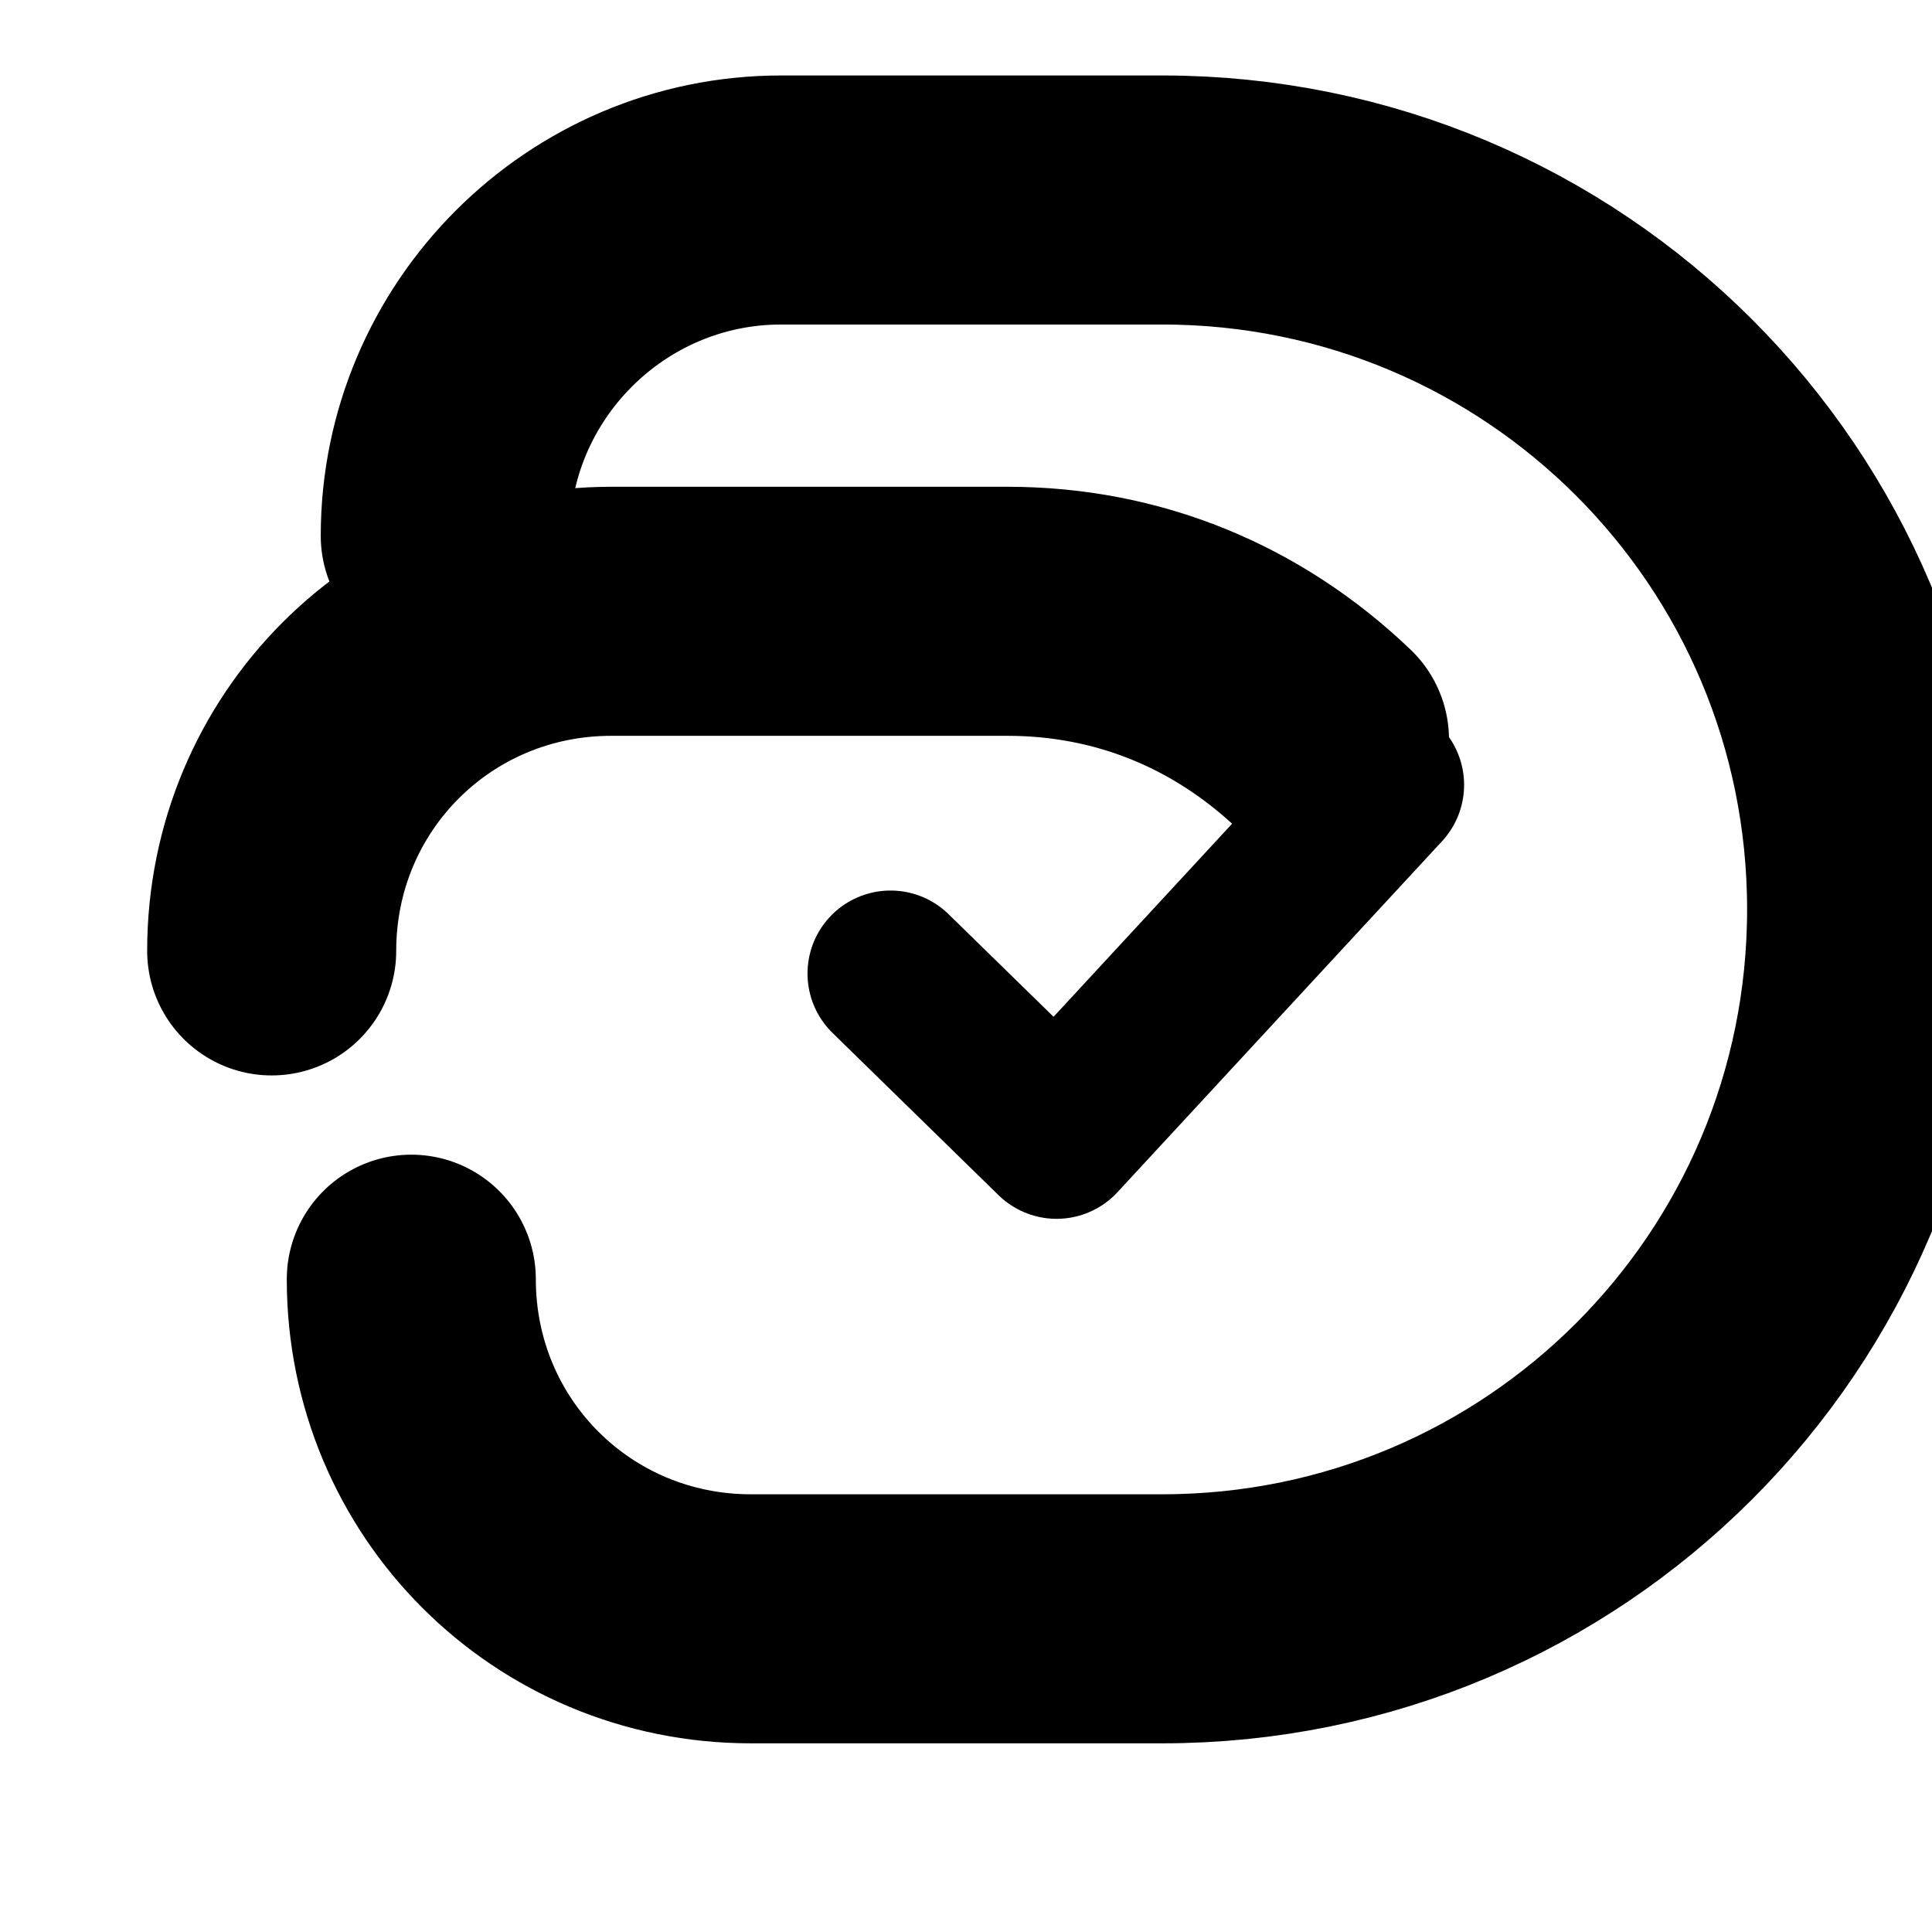
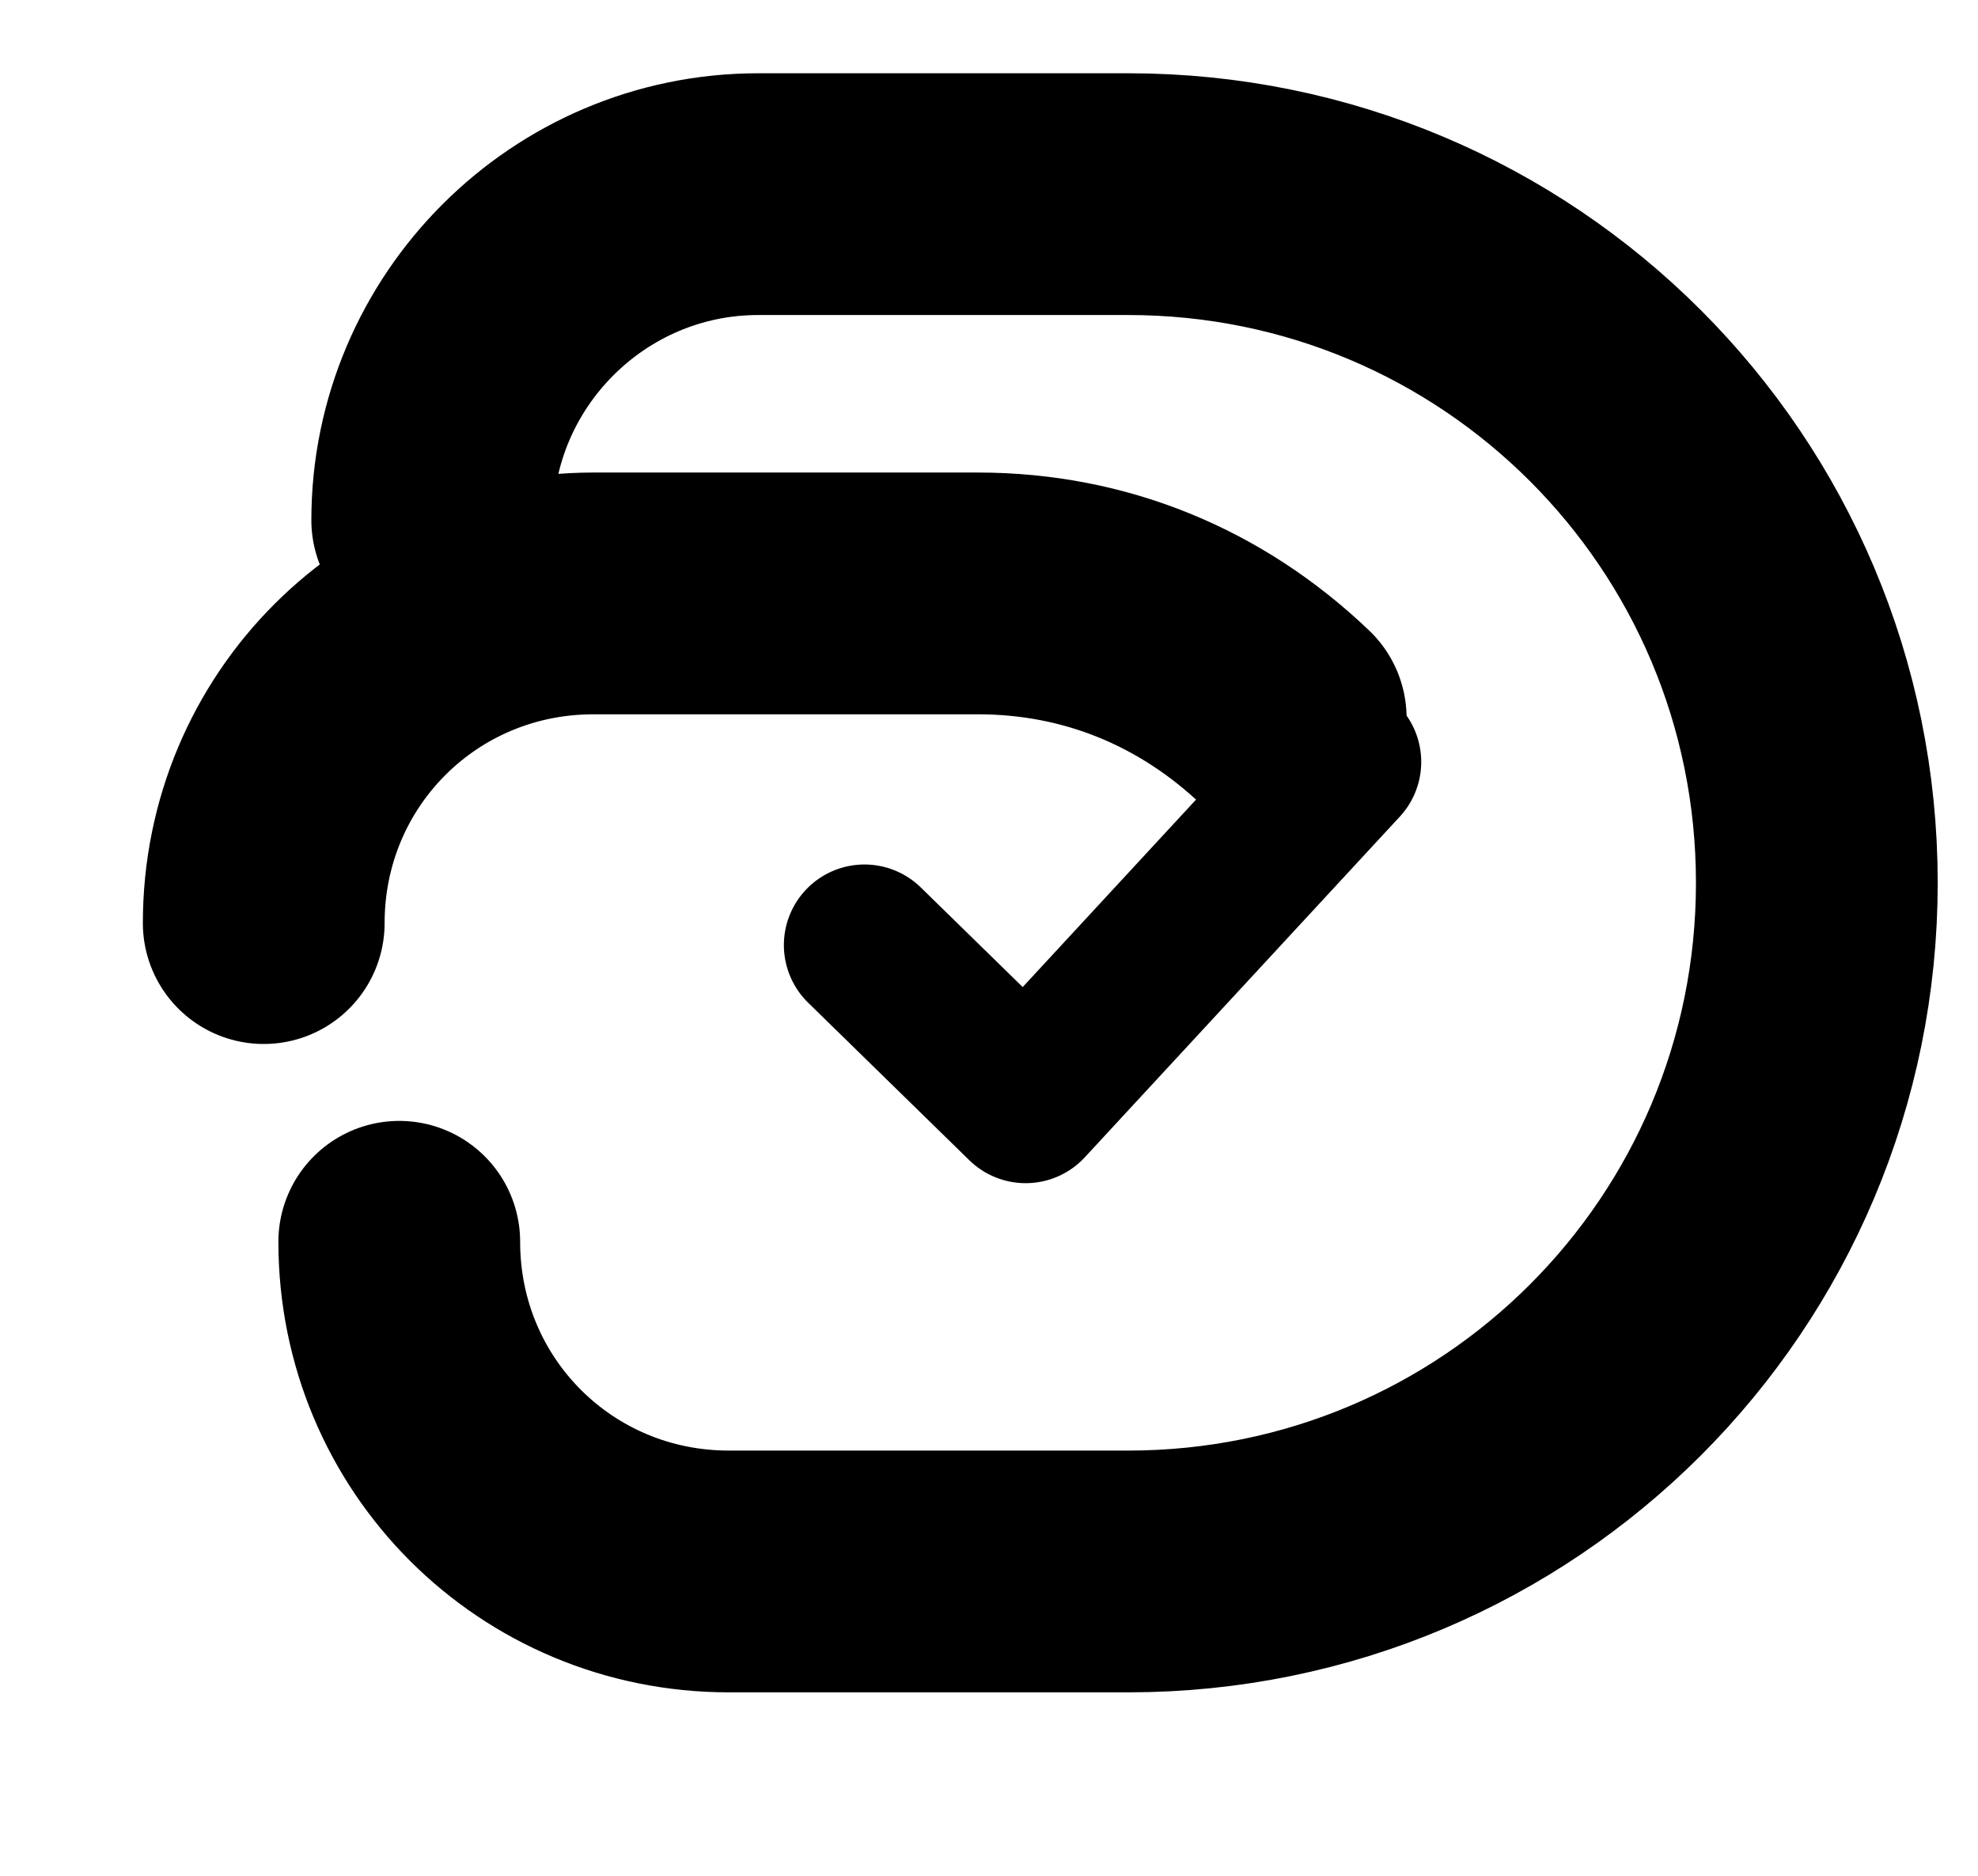
- <svg xmlns="http://www.w3.org/2000/svg" viewBox="0 0 512 512" fill="none" role="img" aria-label="DAFQLY">
+ <svg xmlns="http://www.w3.org/2000/svg" viewBox="0 0 540 512" fill="none" role="img" aria-label="DAFQLY">
  <path d="M118 142c0-49 40-89 89-89h101c104 0 188 84 188 188s-84 188-188 188H199c-50 0-90-40-90-90" stroke="currentColor" stroke-width="66" stroke-linecap="round" />
  <path d="M72 252c0-50 40-90 90-90h105c32 0 61 12 84 34" stroke="currentColor" stroke-width="66" stroke-linecap="round" />
  <path d="m236 258 44 43 86-93" stroke="currentColor" stroke-width="44" stroke-linecap="round" stroke-linejoin="round" />
</svg>
